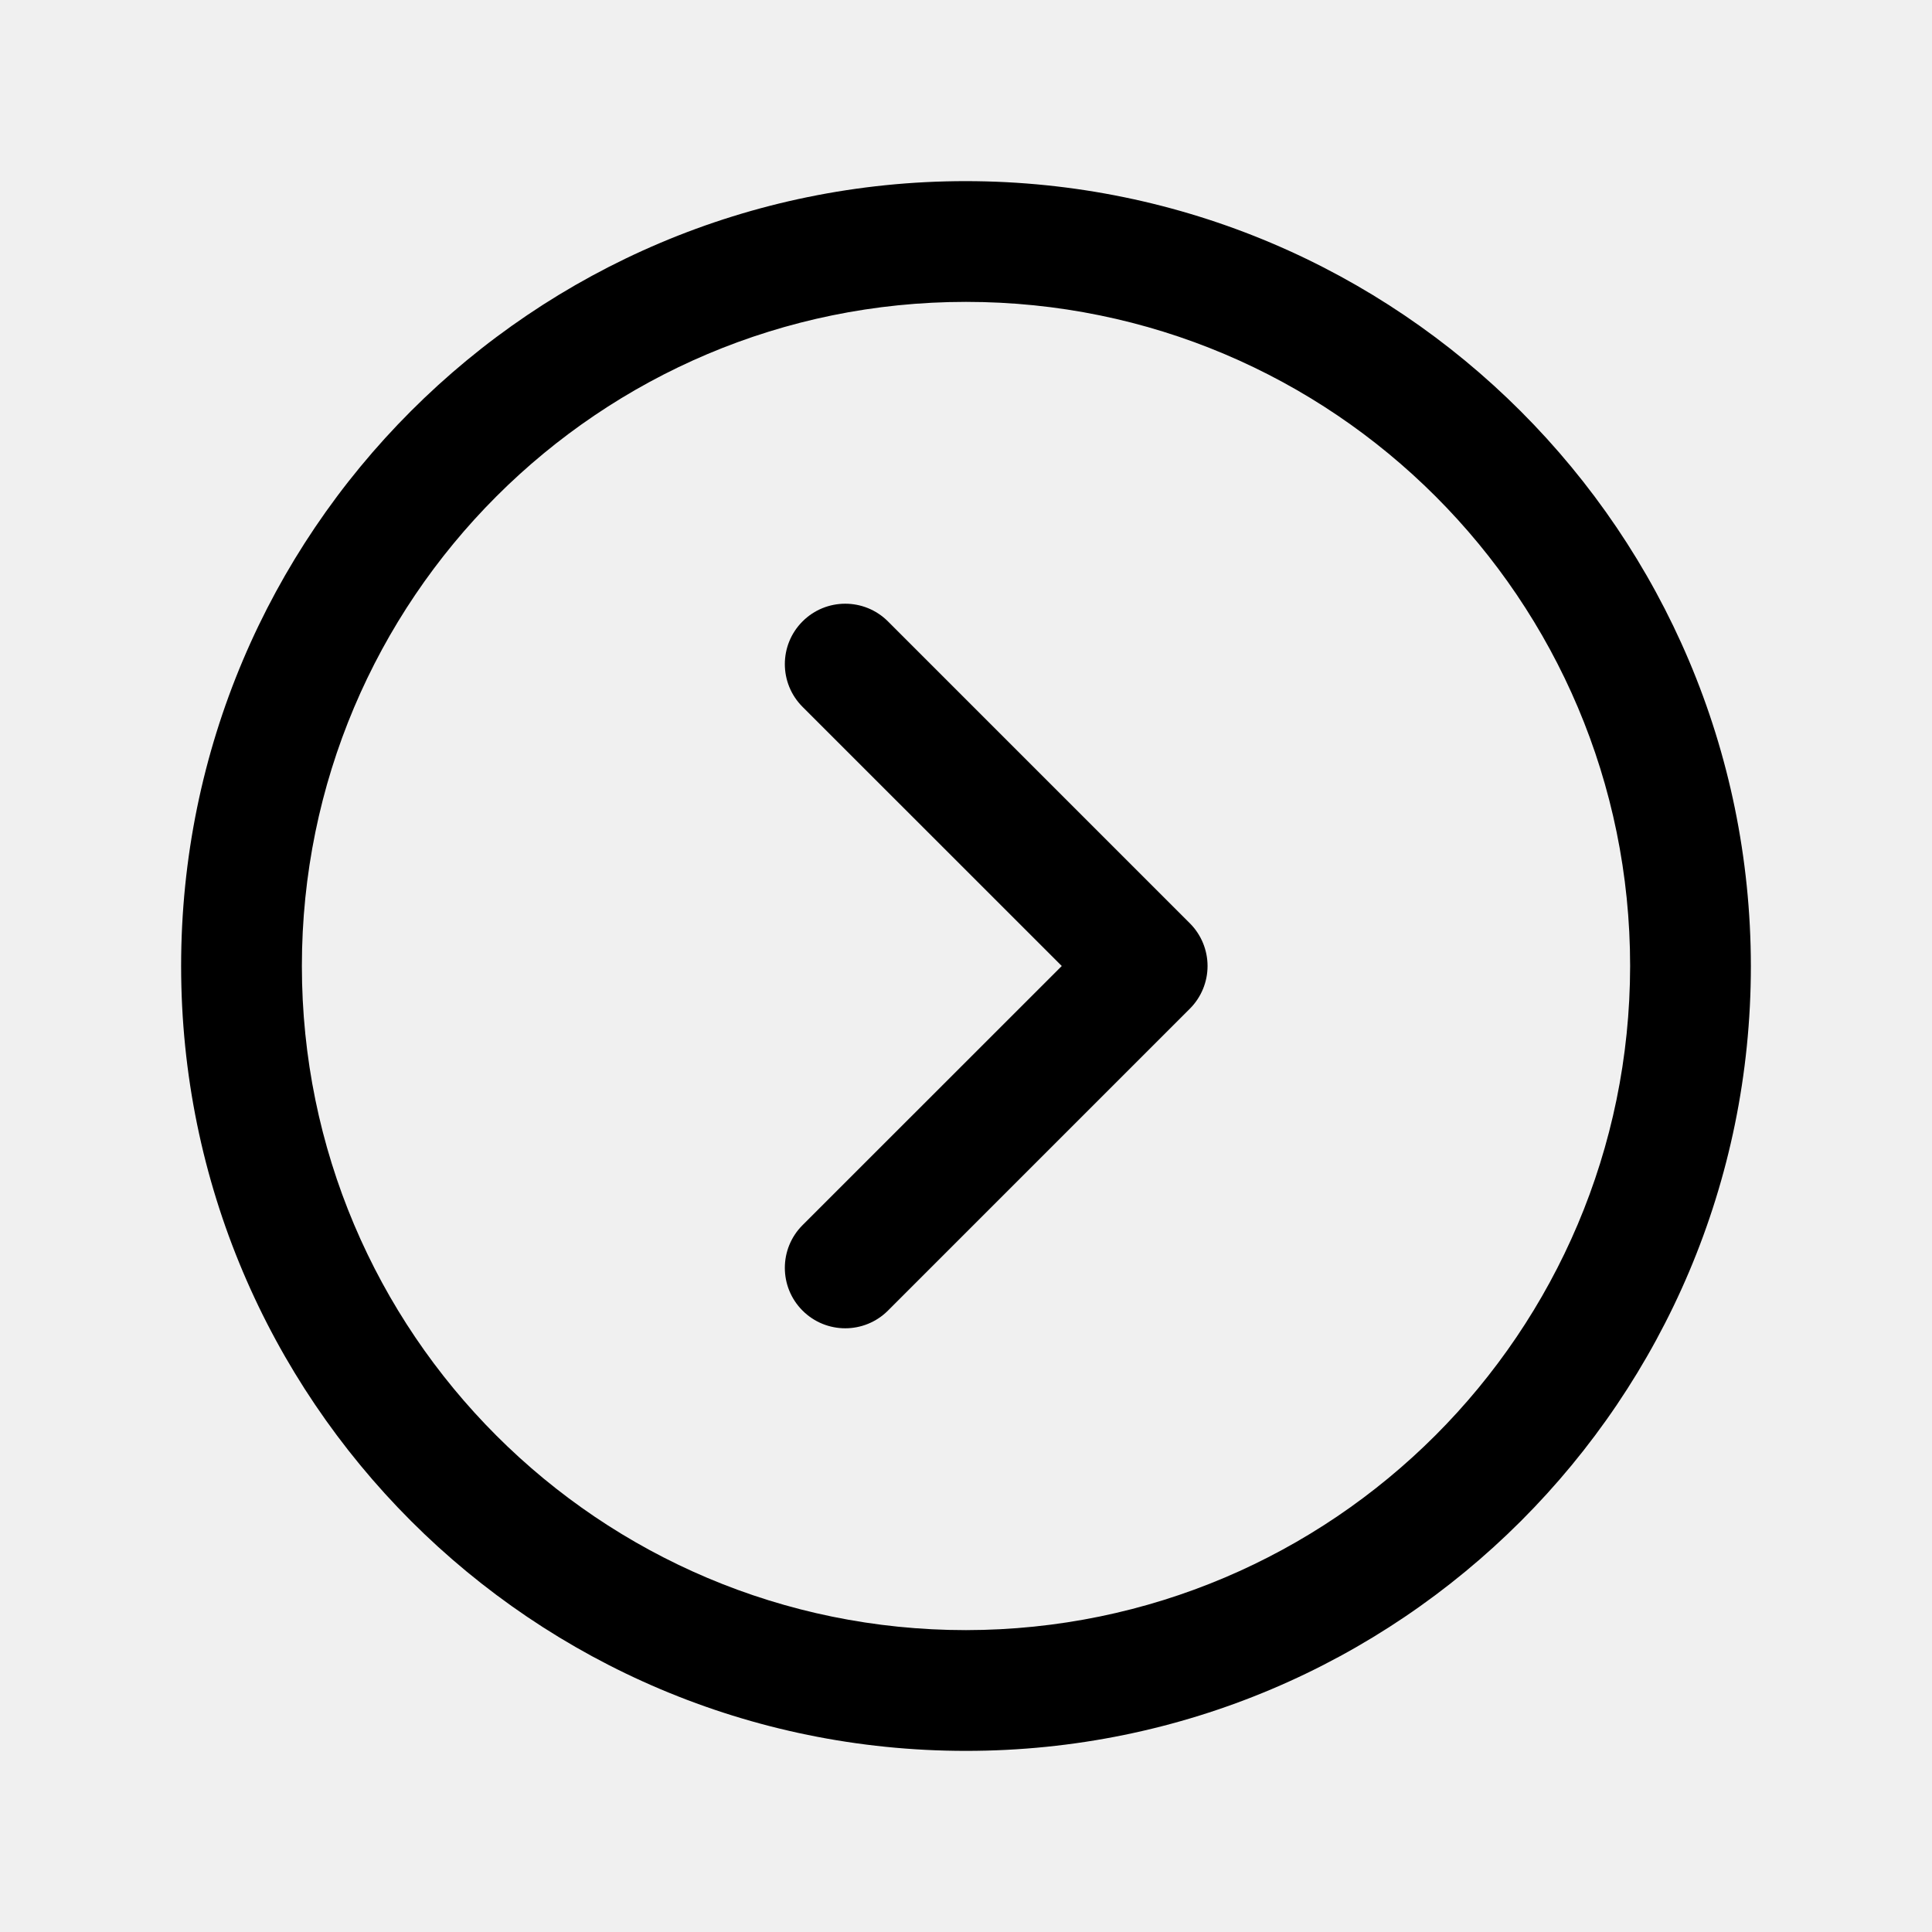
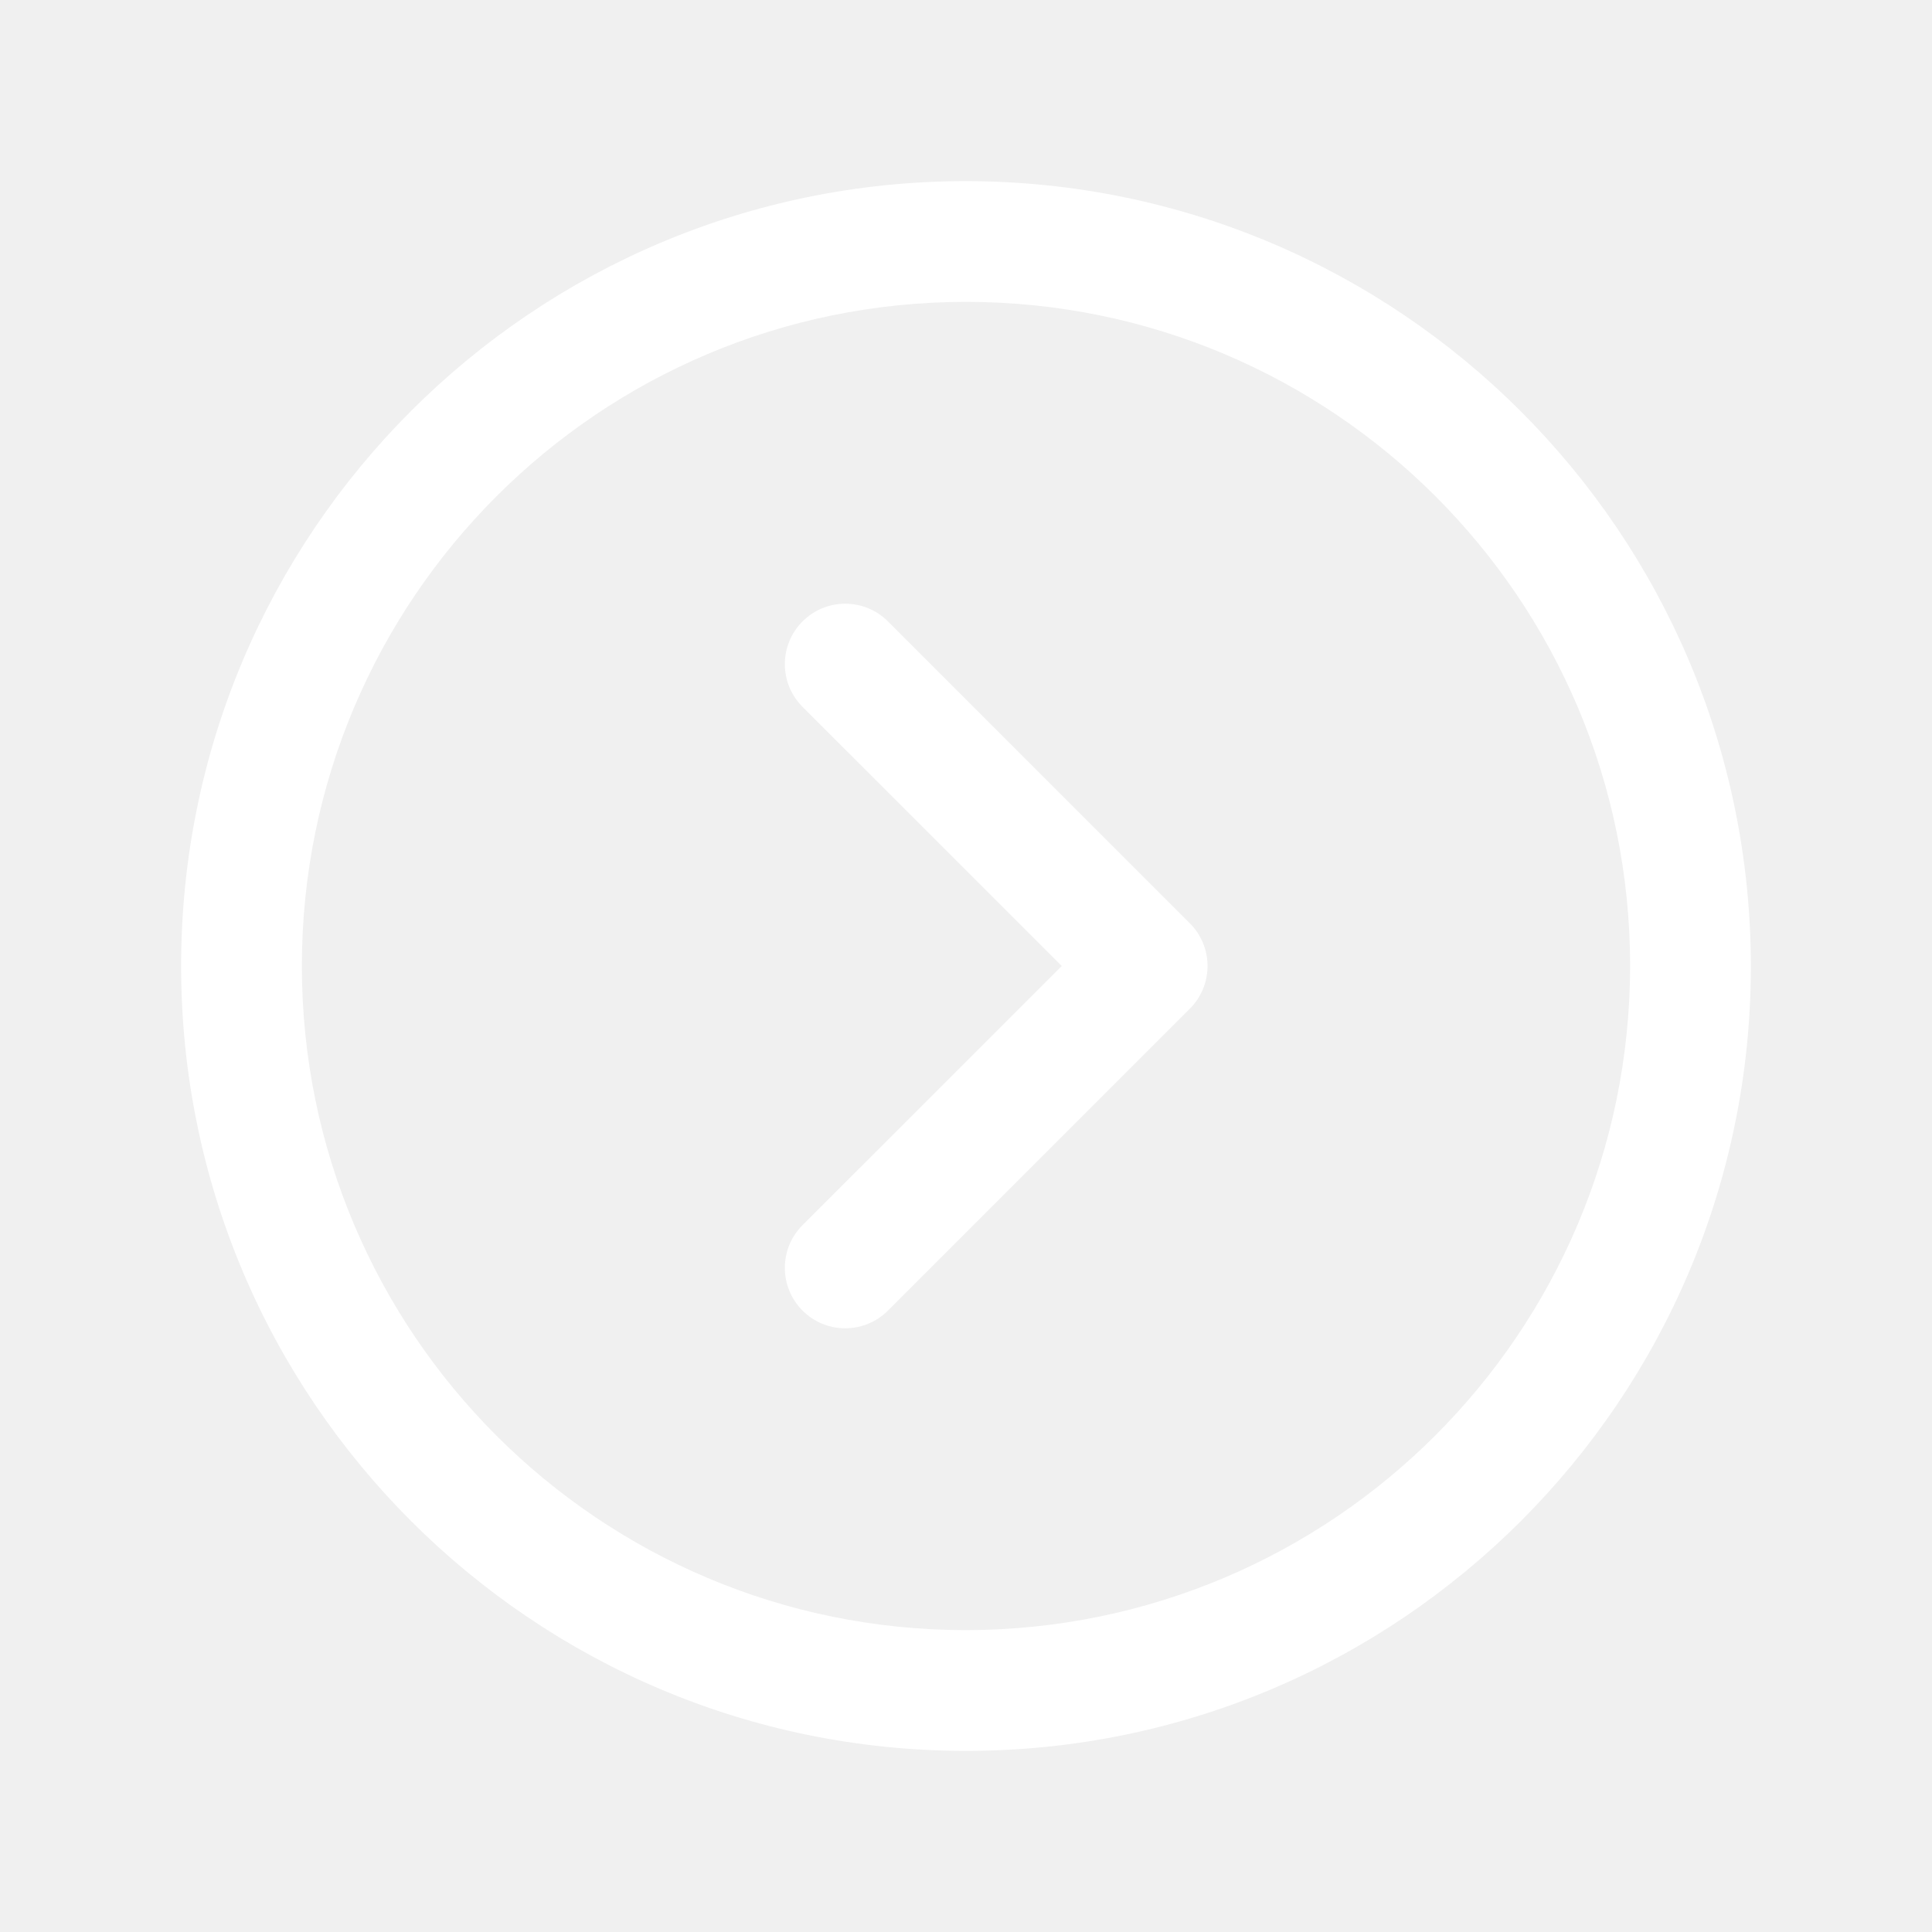
- <svg xmlns="http://www.w3.org/2000/svg" width="32" height="32" fill="#000000" viewBox="0 0 256 256">
+ <svg xmlns="http://www.w3.org/2000/svg" width="32" height="32" fill="#ffffff" viewBox="0 0 256 256">
  <path d="M128,24A104,104,0,1,0,232,128,104.11,104.11,0,0,0,128,24Zm0,192a88,88,0,1,1,88-88A88.1,88.1,0,0,1,128,216Zm29.66-93.66a8,8,0,0,1,0,11.32l-40,40a8,8,0,0,1-11.32-11.32L140.69,128,106.34,93.66a8,8,0,0,1,11.32-11.32Z" />
</svg>
